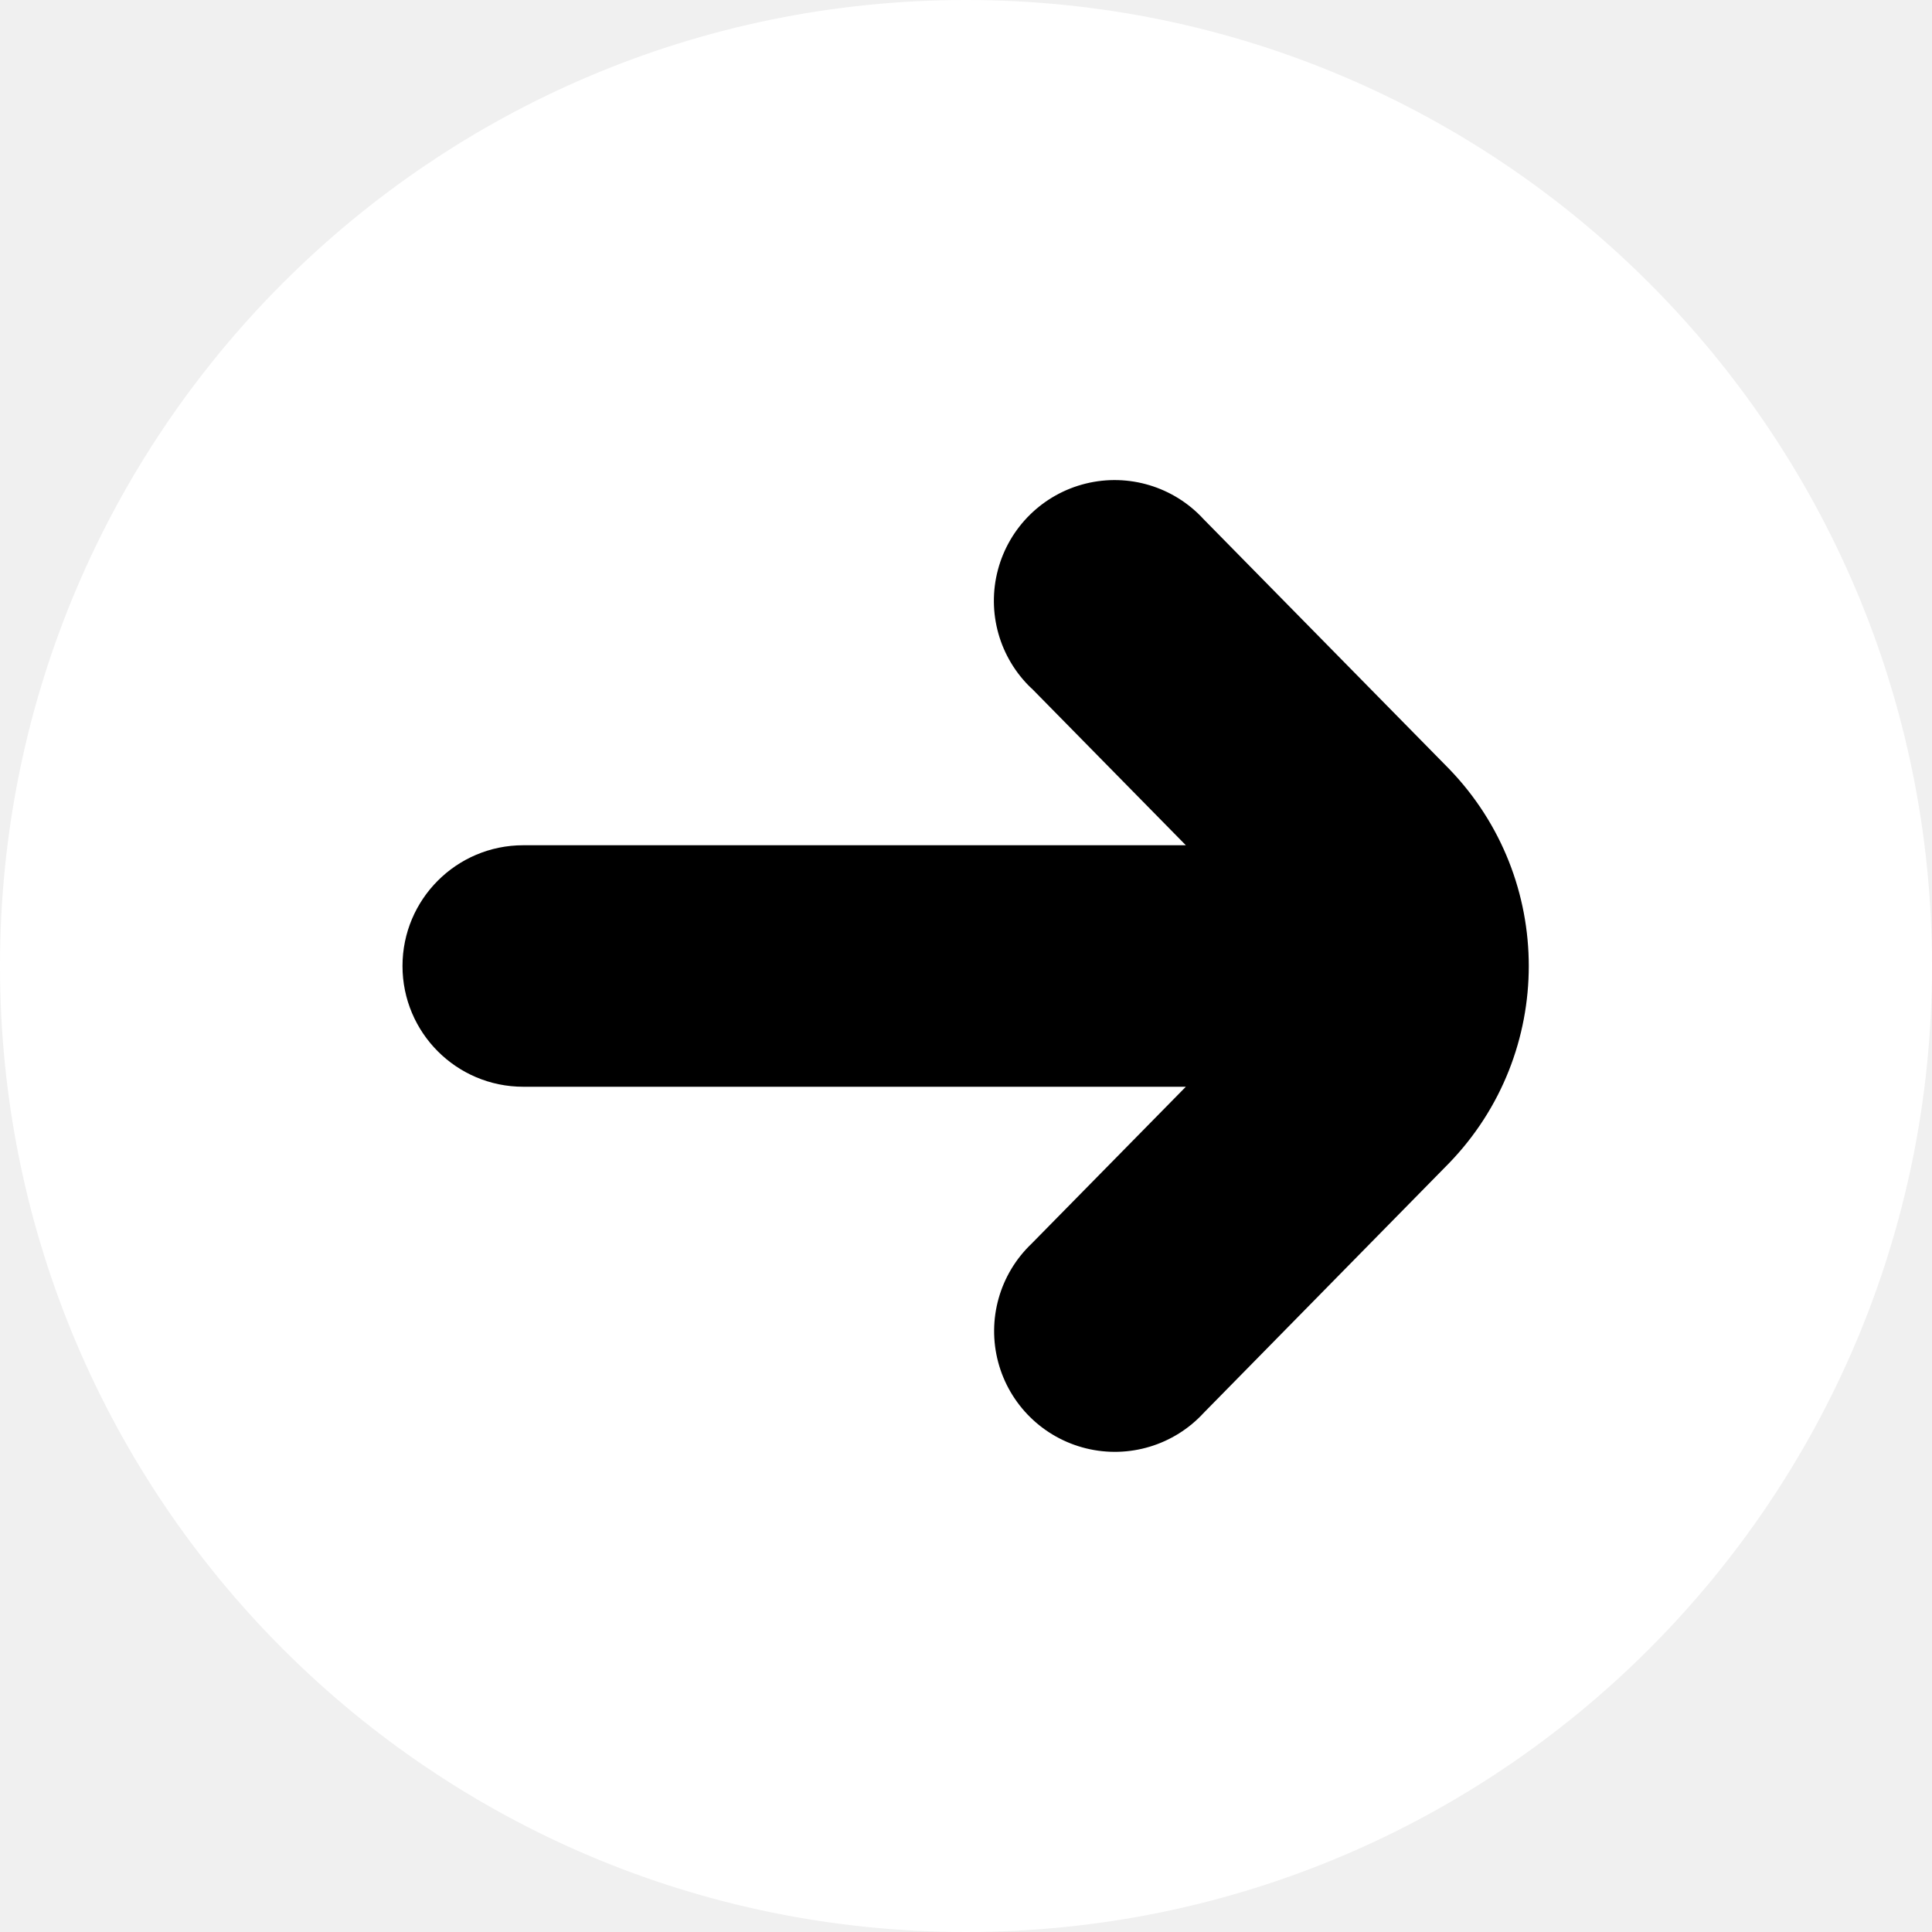
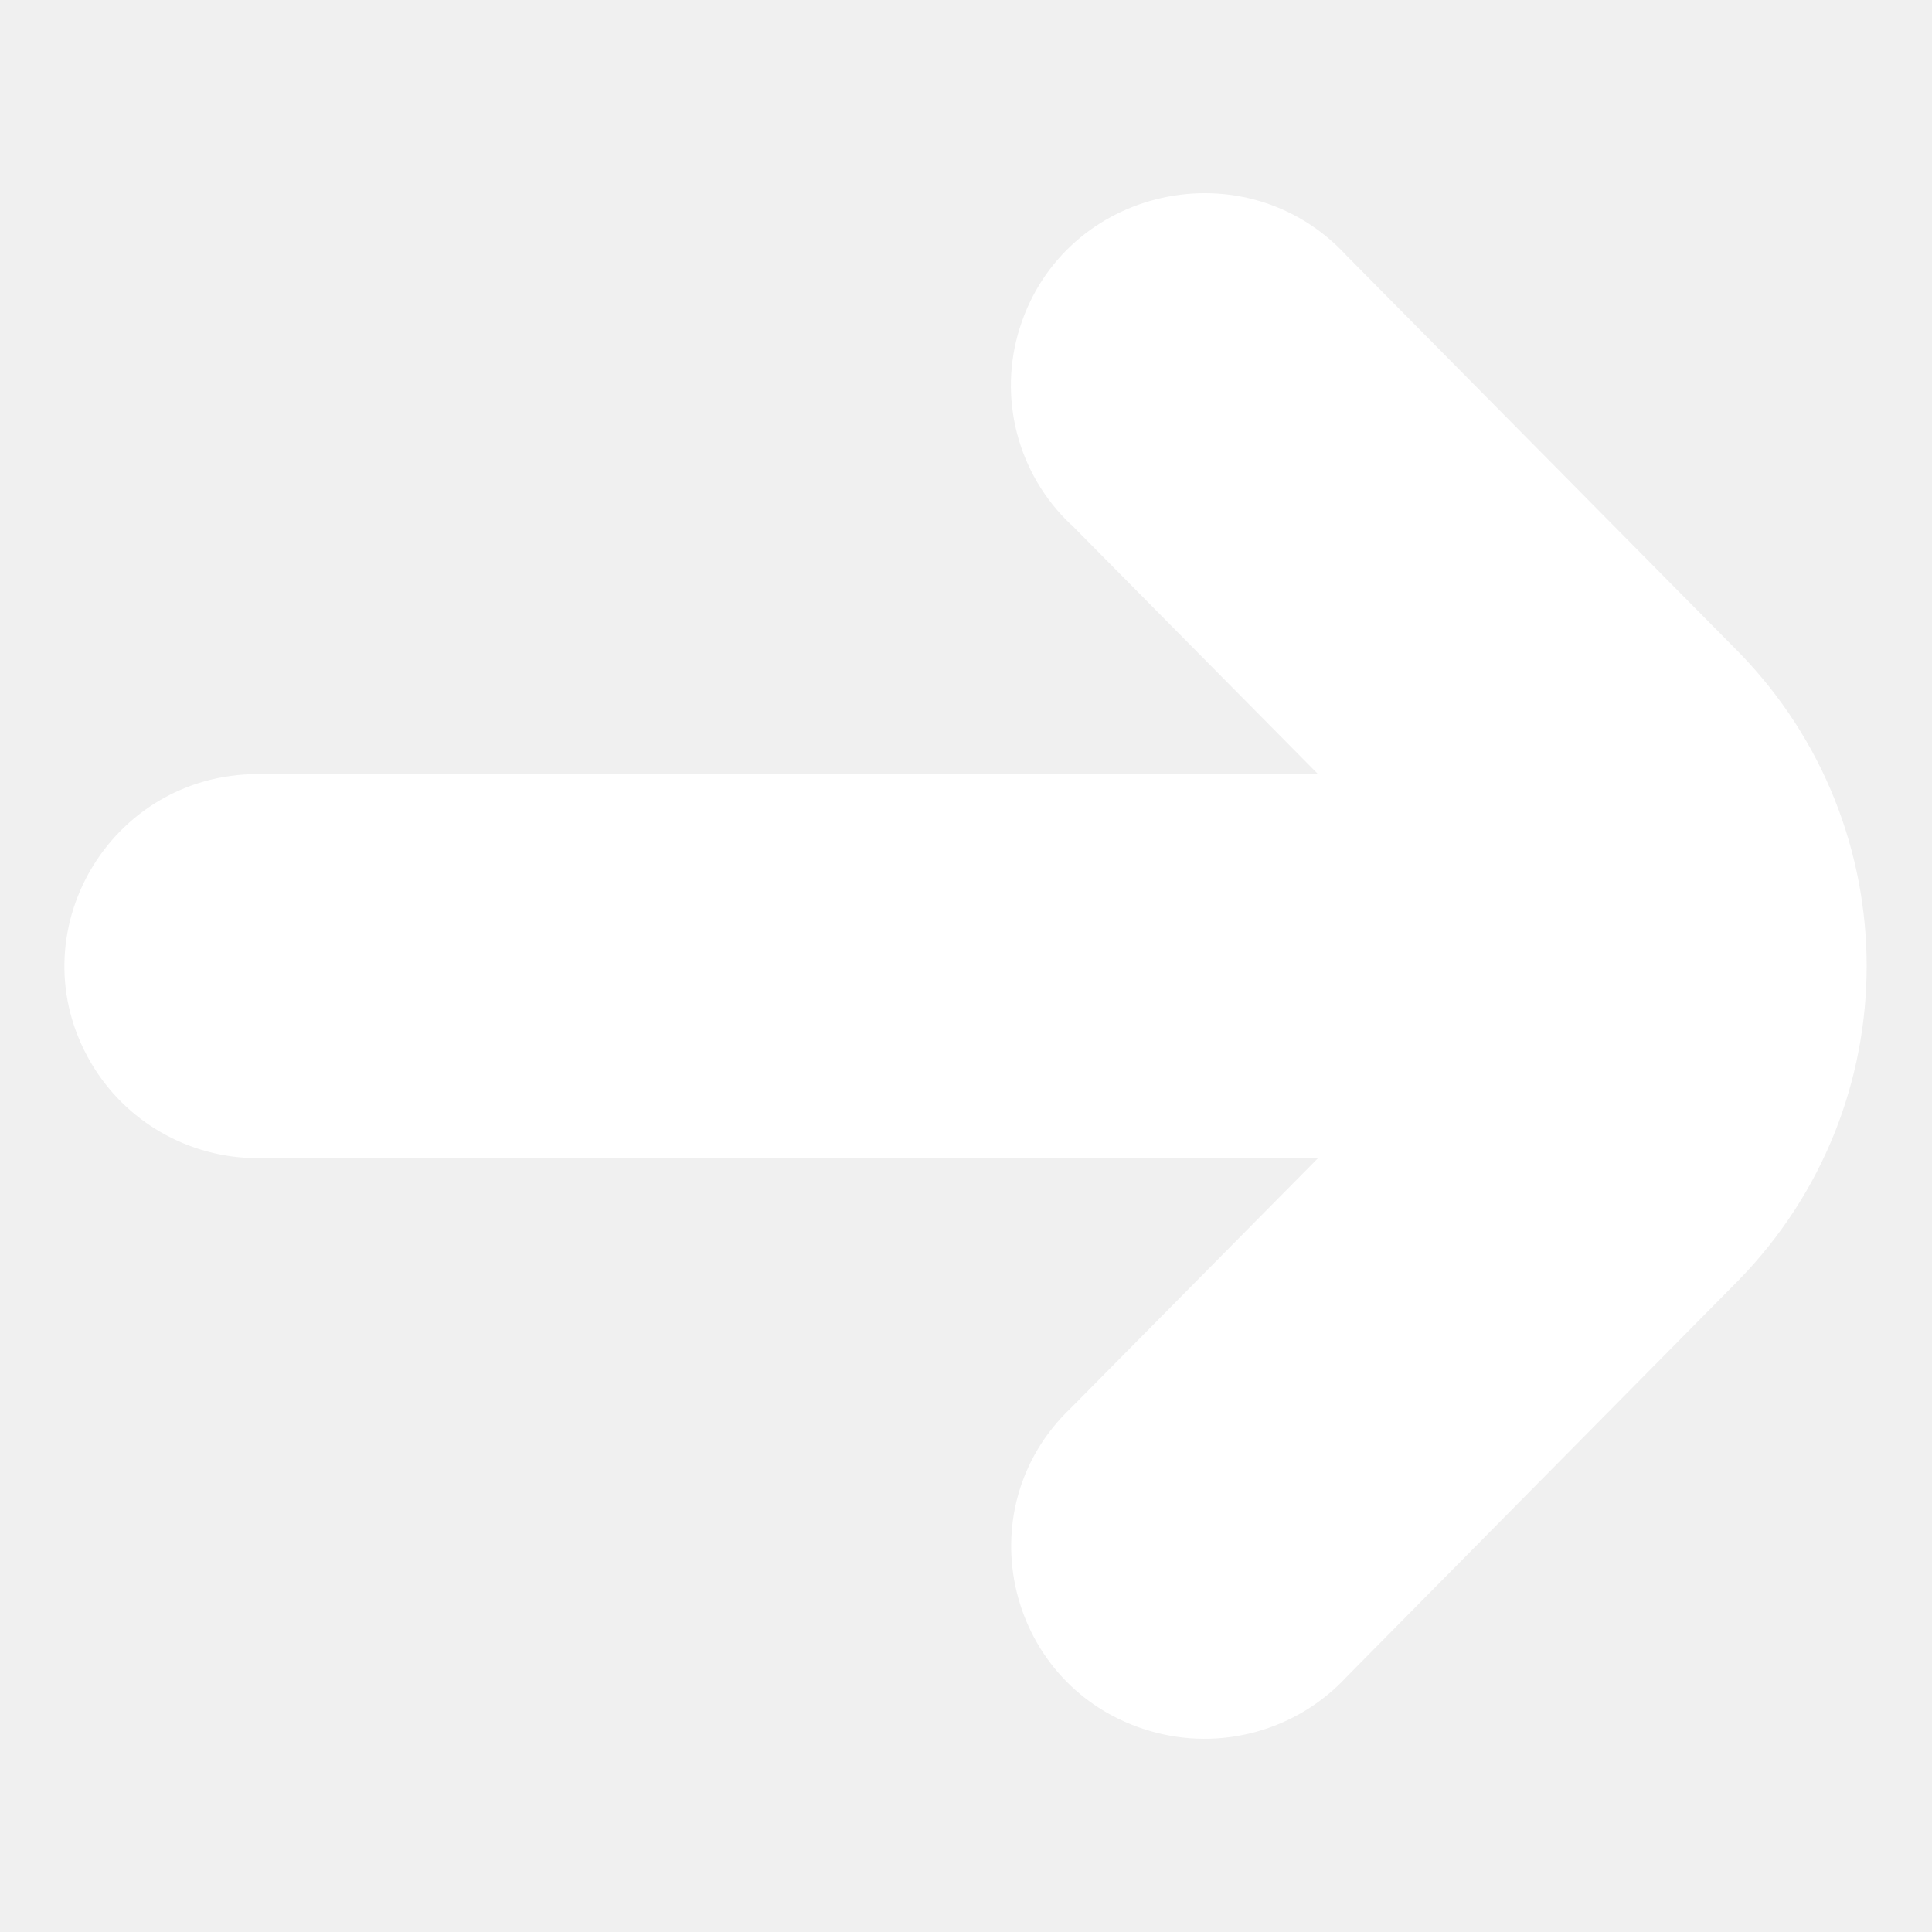
- <svg xmlns="http://www.w3.org/2000/svg" width="24" height="24" viewBox="0 0 24 24">
+ <svg xmlns="http://www.w3.org/2000/svg" width="24" height="24" viewBox="0 0 15 13">
  <g>
-     <circle fill="white" r="12" cx="12" cy="12" />
-     <path d="M12.815,8.551,14.731,10.5H6.5a1.5,1.5,0,0,0,0,3h8.231l-1.916,1.949a1.5,1.5,0,1,0,2.14,2.1L18,14.45a3.524,3.524,0,0,0,0-4.9l-3.048-3.1a1.5,1.5,0,1,0-2.14,2.1Z" />
+     <path d="M 8.317 3.073 L 10.233 5.01 L 2.002 5.01 C 0.847 5.01 0.126 6.252 0.703 7.246 C 0.971 7.708 1.466 7.992 2.002 7.992 L 10.233 7.992 L 8.317 9.929 C 7.481 10.721 7.82 12.115 8.928 12.439 C 9.477 12.6 10.07 12.436 10.457 12.017 L 13.502 8.936 C 14.823 7.578 14.823 5.423 13.502 4.066 L 10.454 0.984 C 9.674 0.138 8.265 0.449 7.918 1.544 C 7.746 2.086 7.899 2.679 8.314 3.072 L 8.317 3.073 Z" style="fill: rgb(255, 255, 255);" />
  </g>
</svg>
